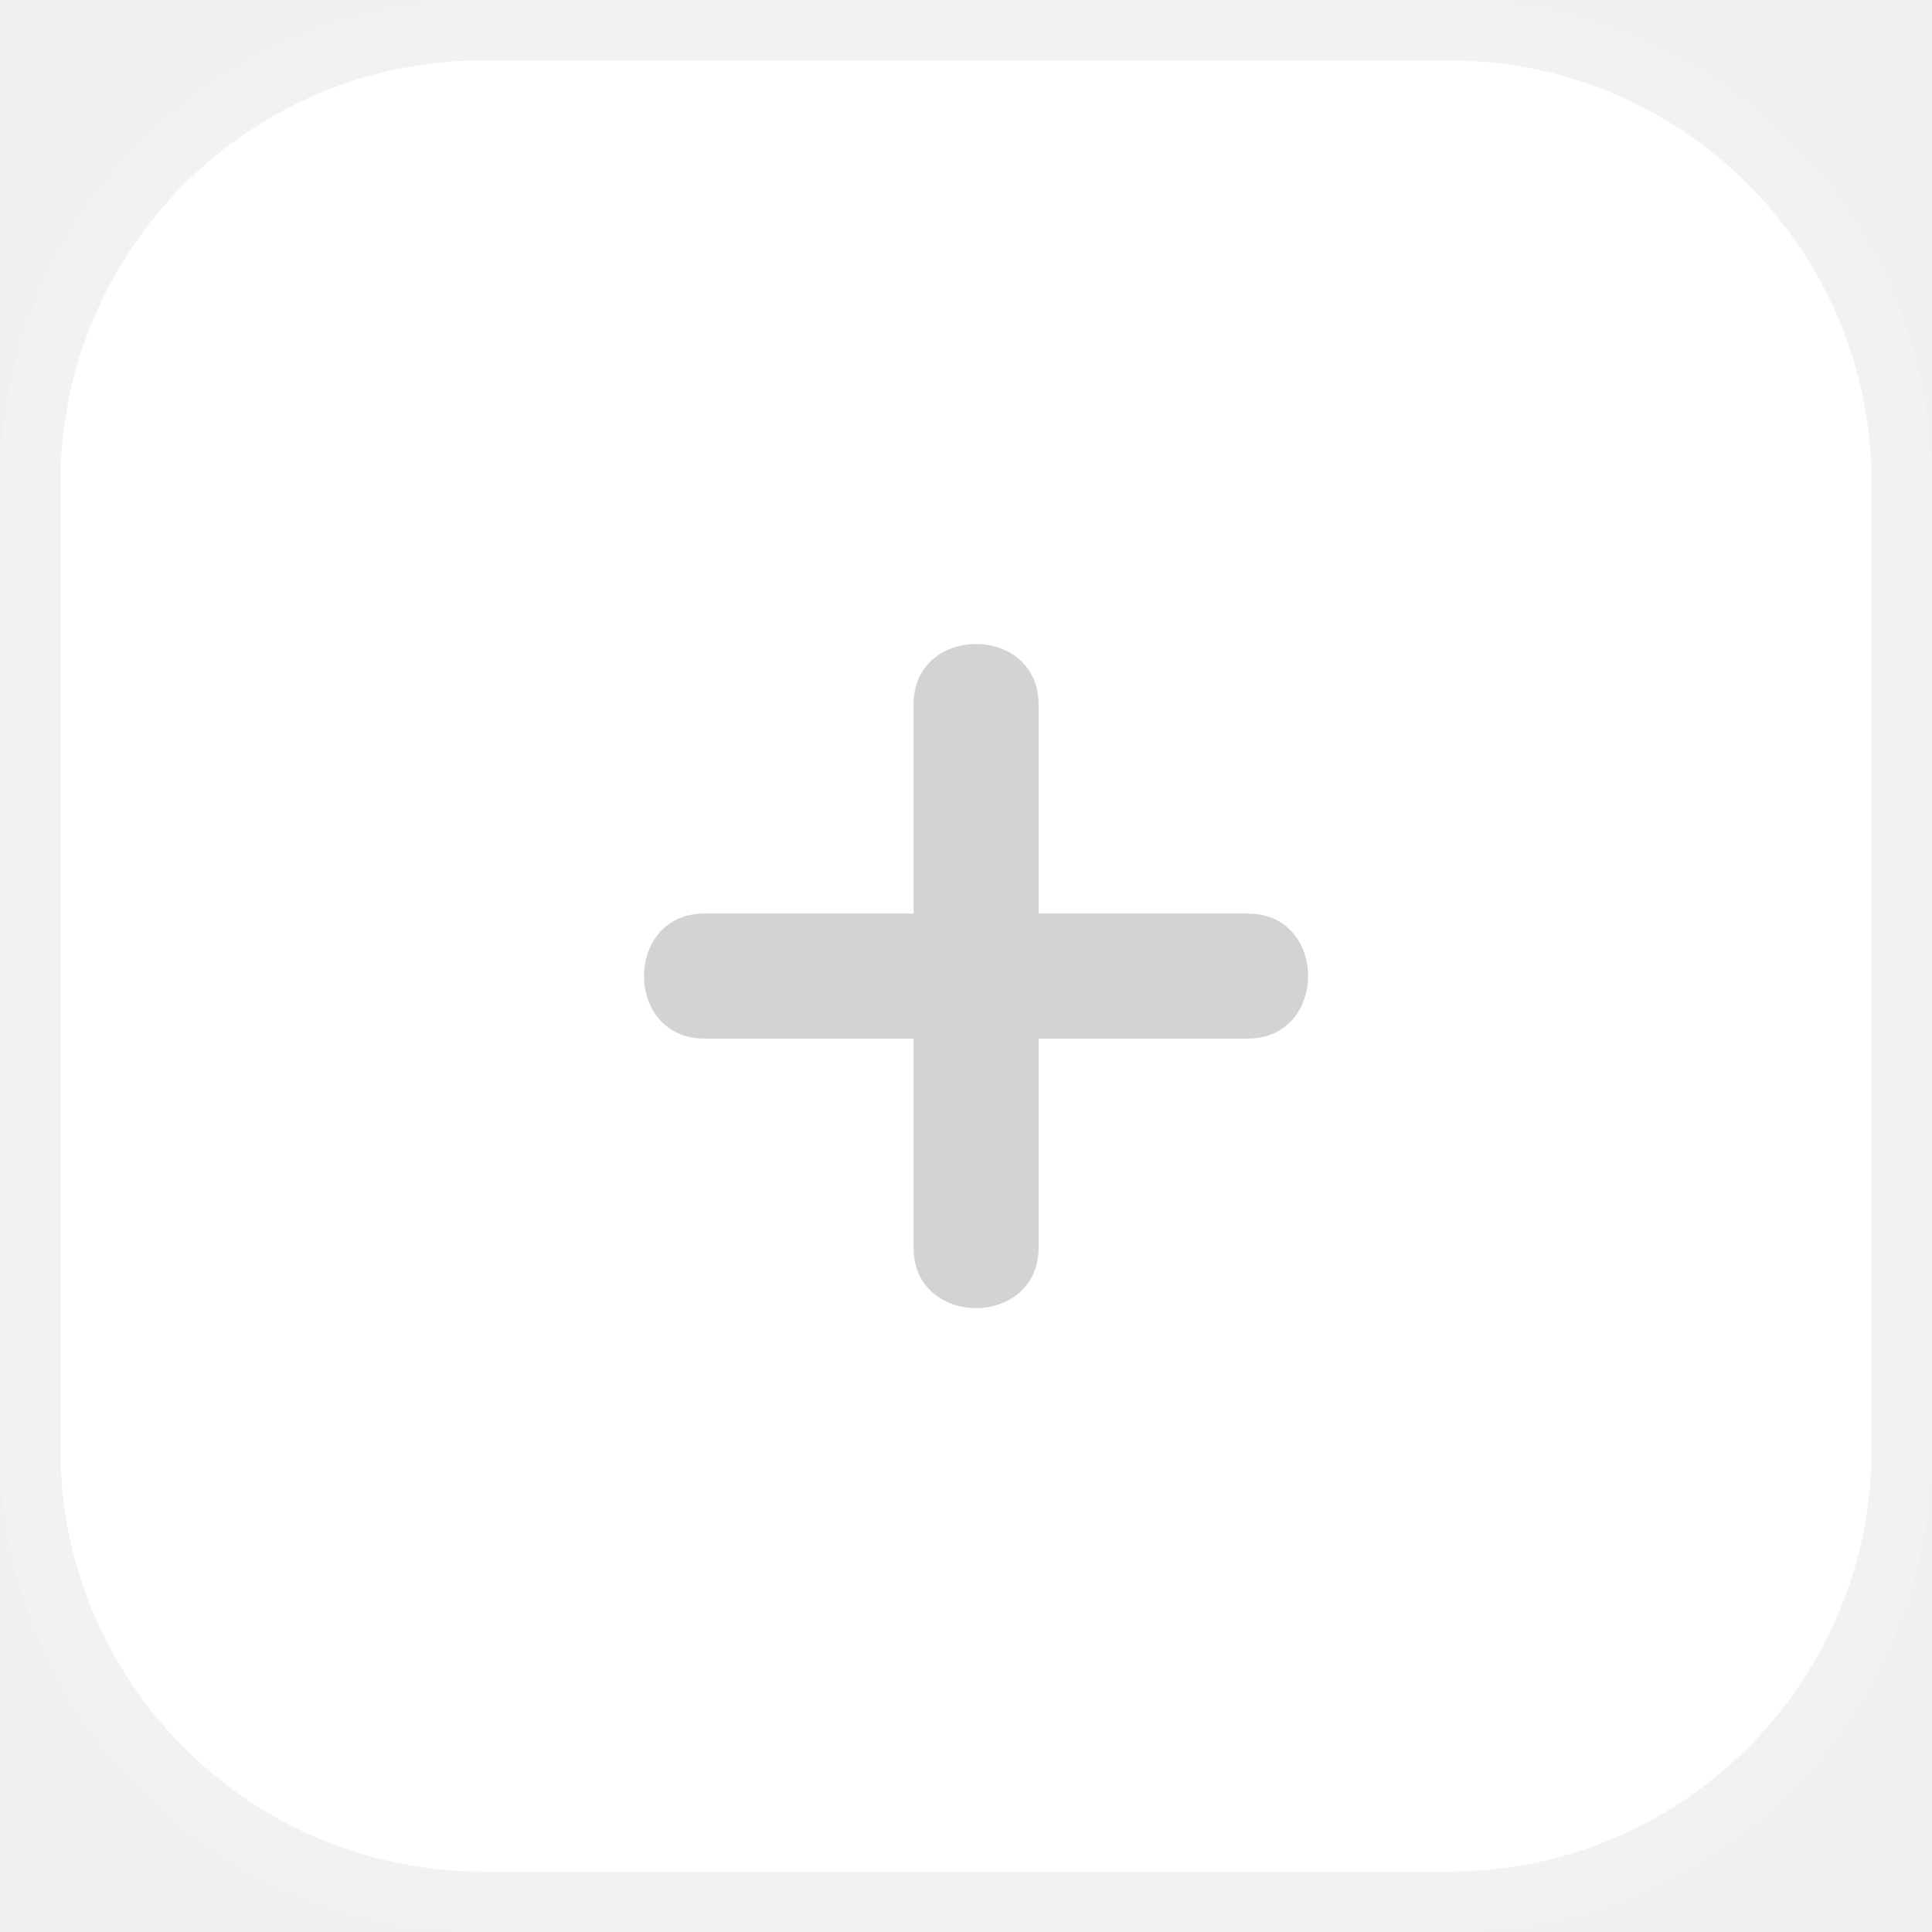
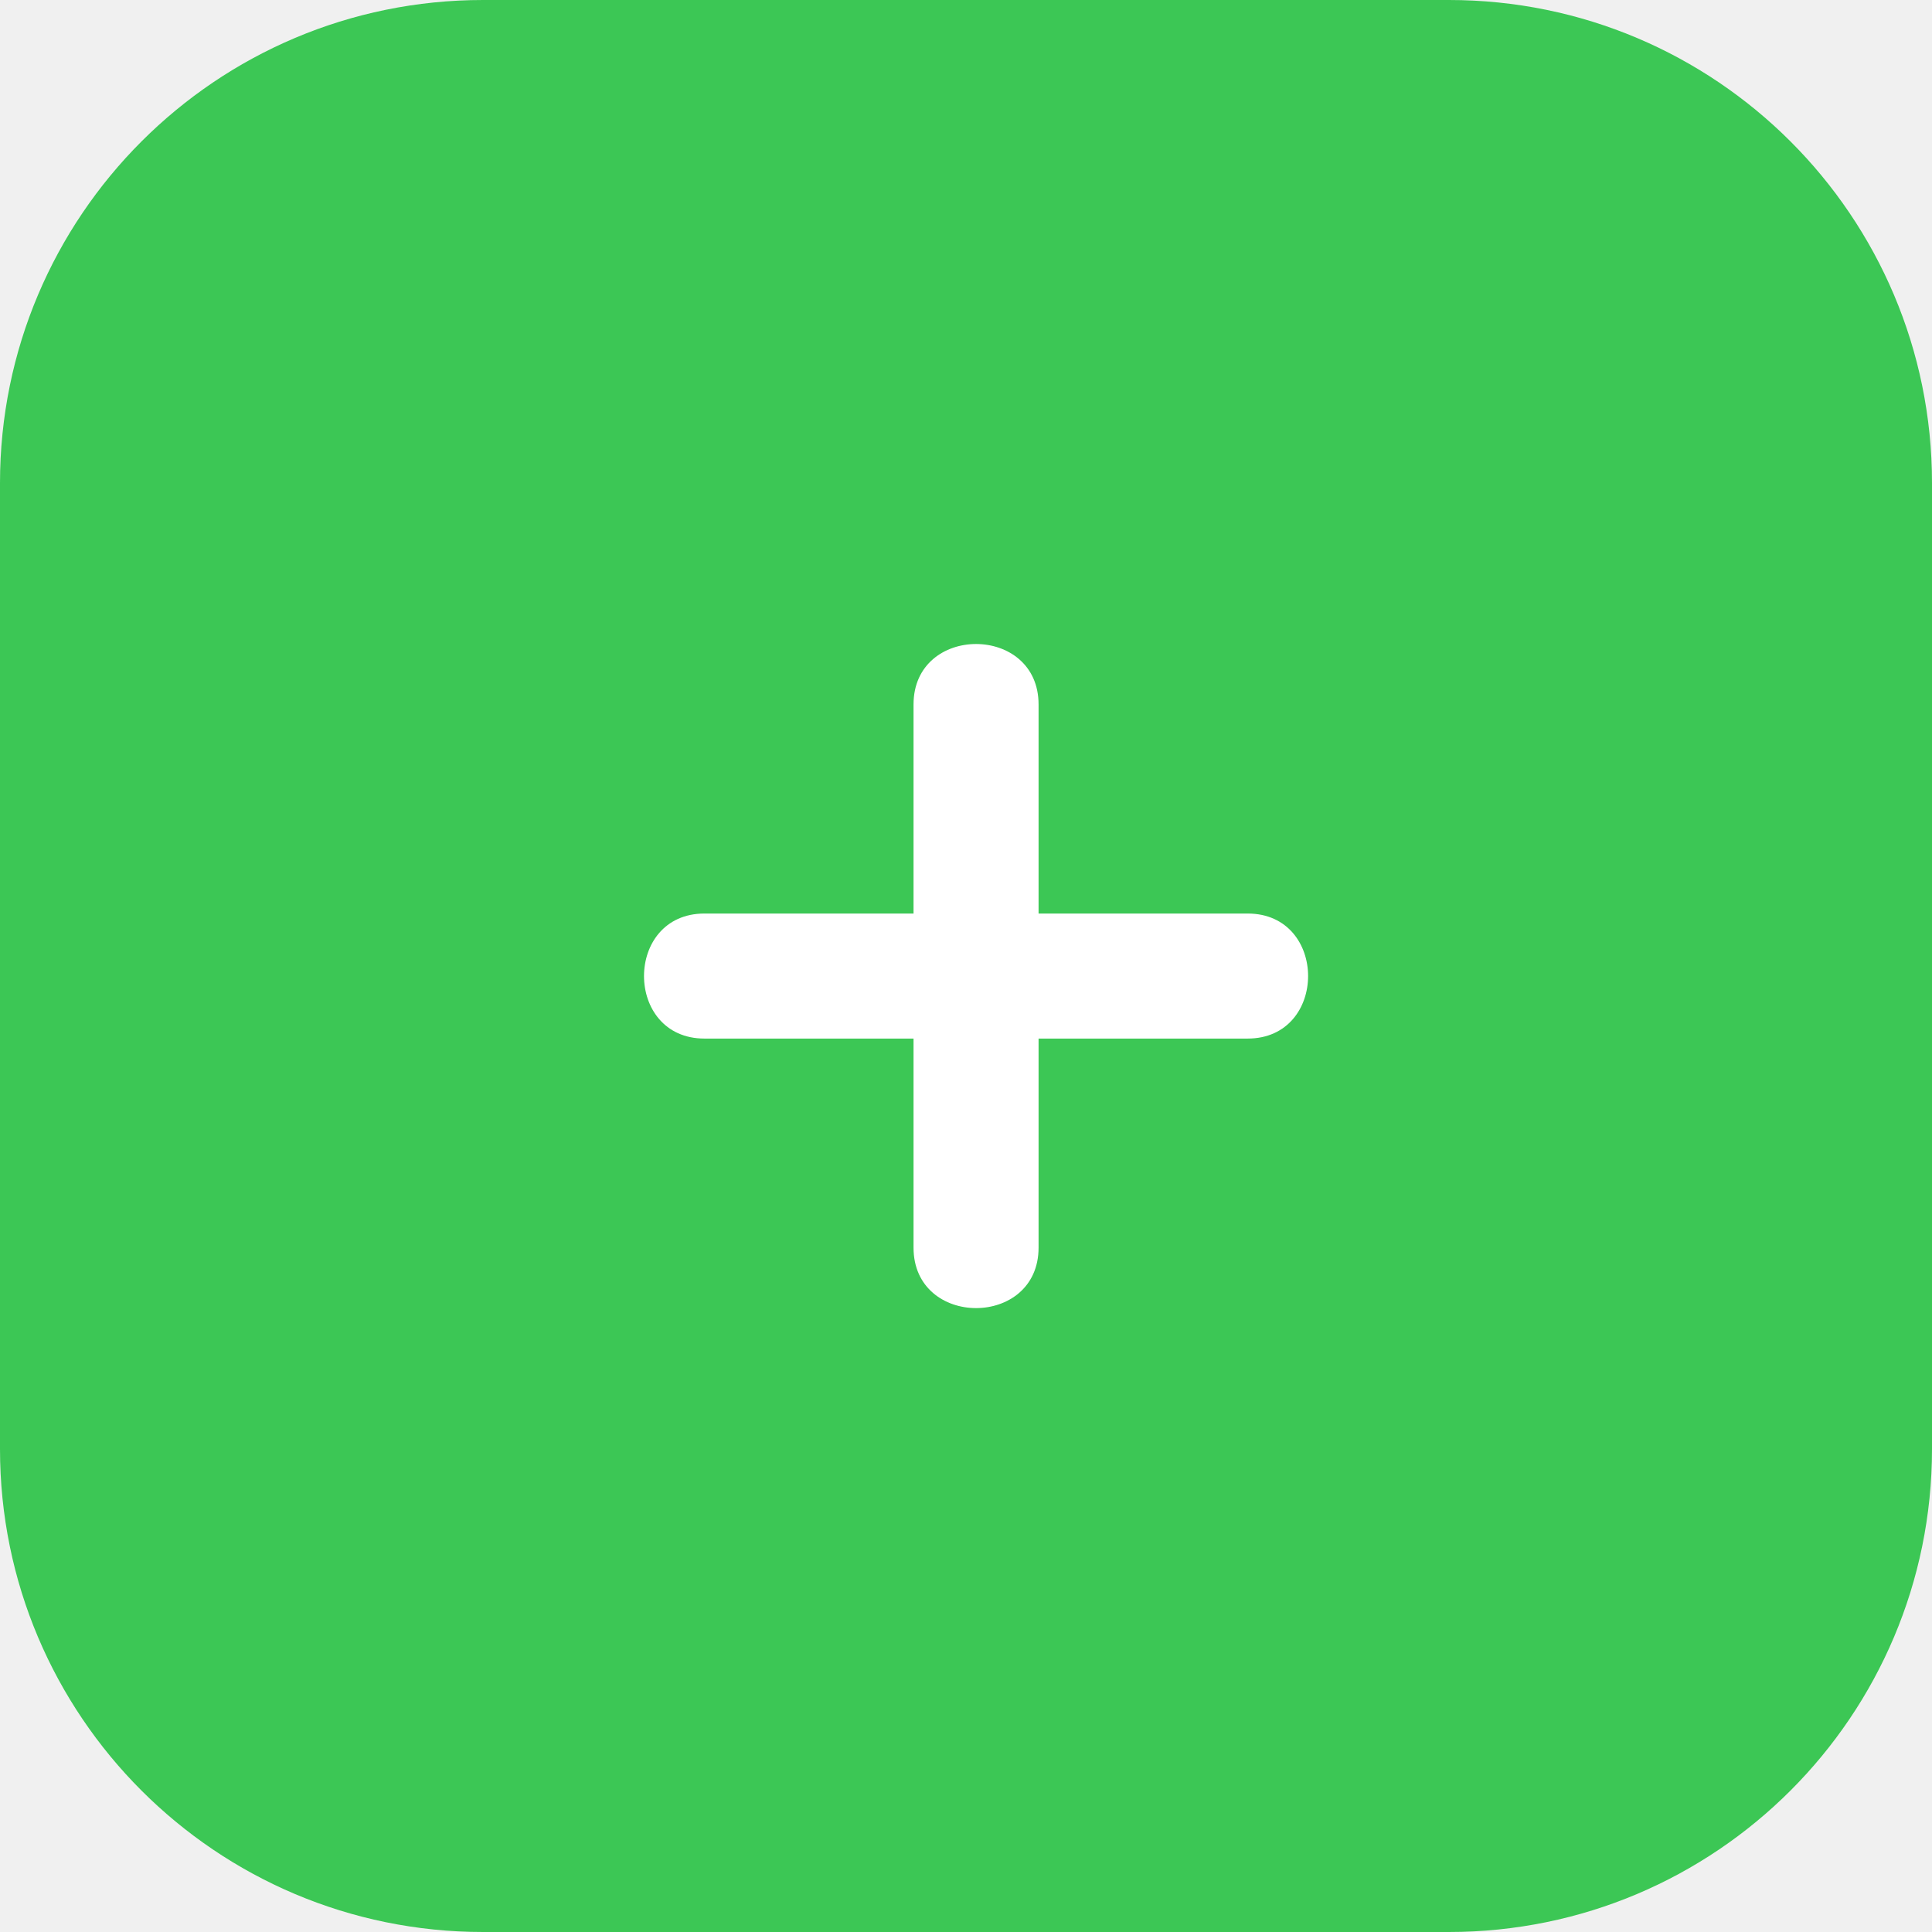
- <svg xmlns="http://www.w3.org/2000/svg" width="32" height="32" viewBox="0 0 32 32" fill="none">
-   <rect x="0.5" y="0.5" width="31" height="31" rx="7.5" fill="white" stroke="#F2F2F2" />
-   <path d="M20.665 15.131H17.202V11.668C17.202 10.333 15.131 10.333 15.131 11.668V15.131H11.668C10.333 15.131 10.333 17.202 11.668 17.202H15.131V20.665C15.131 22 17.202 22 17.202 20.665V17.202H20.665C22 17.202 22 15.131 20.665 15.131Z" fill="#D3D3D3" />
+ <svg xmlns="http://www.w3.org/2000/svg" id="SvgjsSvg1014" width="288" height="288" version="1.1">
+   <defs id="SvgjsDefs1015" />
+   <g id="SvgjsG1016" transform="matrix(1,0,0,1,0,0)">
+     <svg width="288" height="288" fill="none" viewBox="0 0 32 32">
+       <rect width="31" height="31" x=".5" y=".5" fill="#3cc755" stroke="#3cc755" rx="7.5" class="colorfff svgShape colorStrokeF2F2F2 svgStroke" />
+       <path fill="#ffffff" d="M20.665 15.131H17.202V11.668C17.202 10.333 15.131 10.333 15.131 11.668V15.131H11.668C10.333 15.131 10.333 17.202 11.668 17.202H15.131V20.665C15.131 22 17.202 22 17.202 20.665V17.202H20.665C22 17.202 22 15.131 20.665 15.131Z" class="colorD3D3D3 svgShape" />
+     </svg>
+   </g>
</svg>
